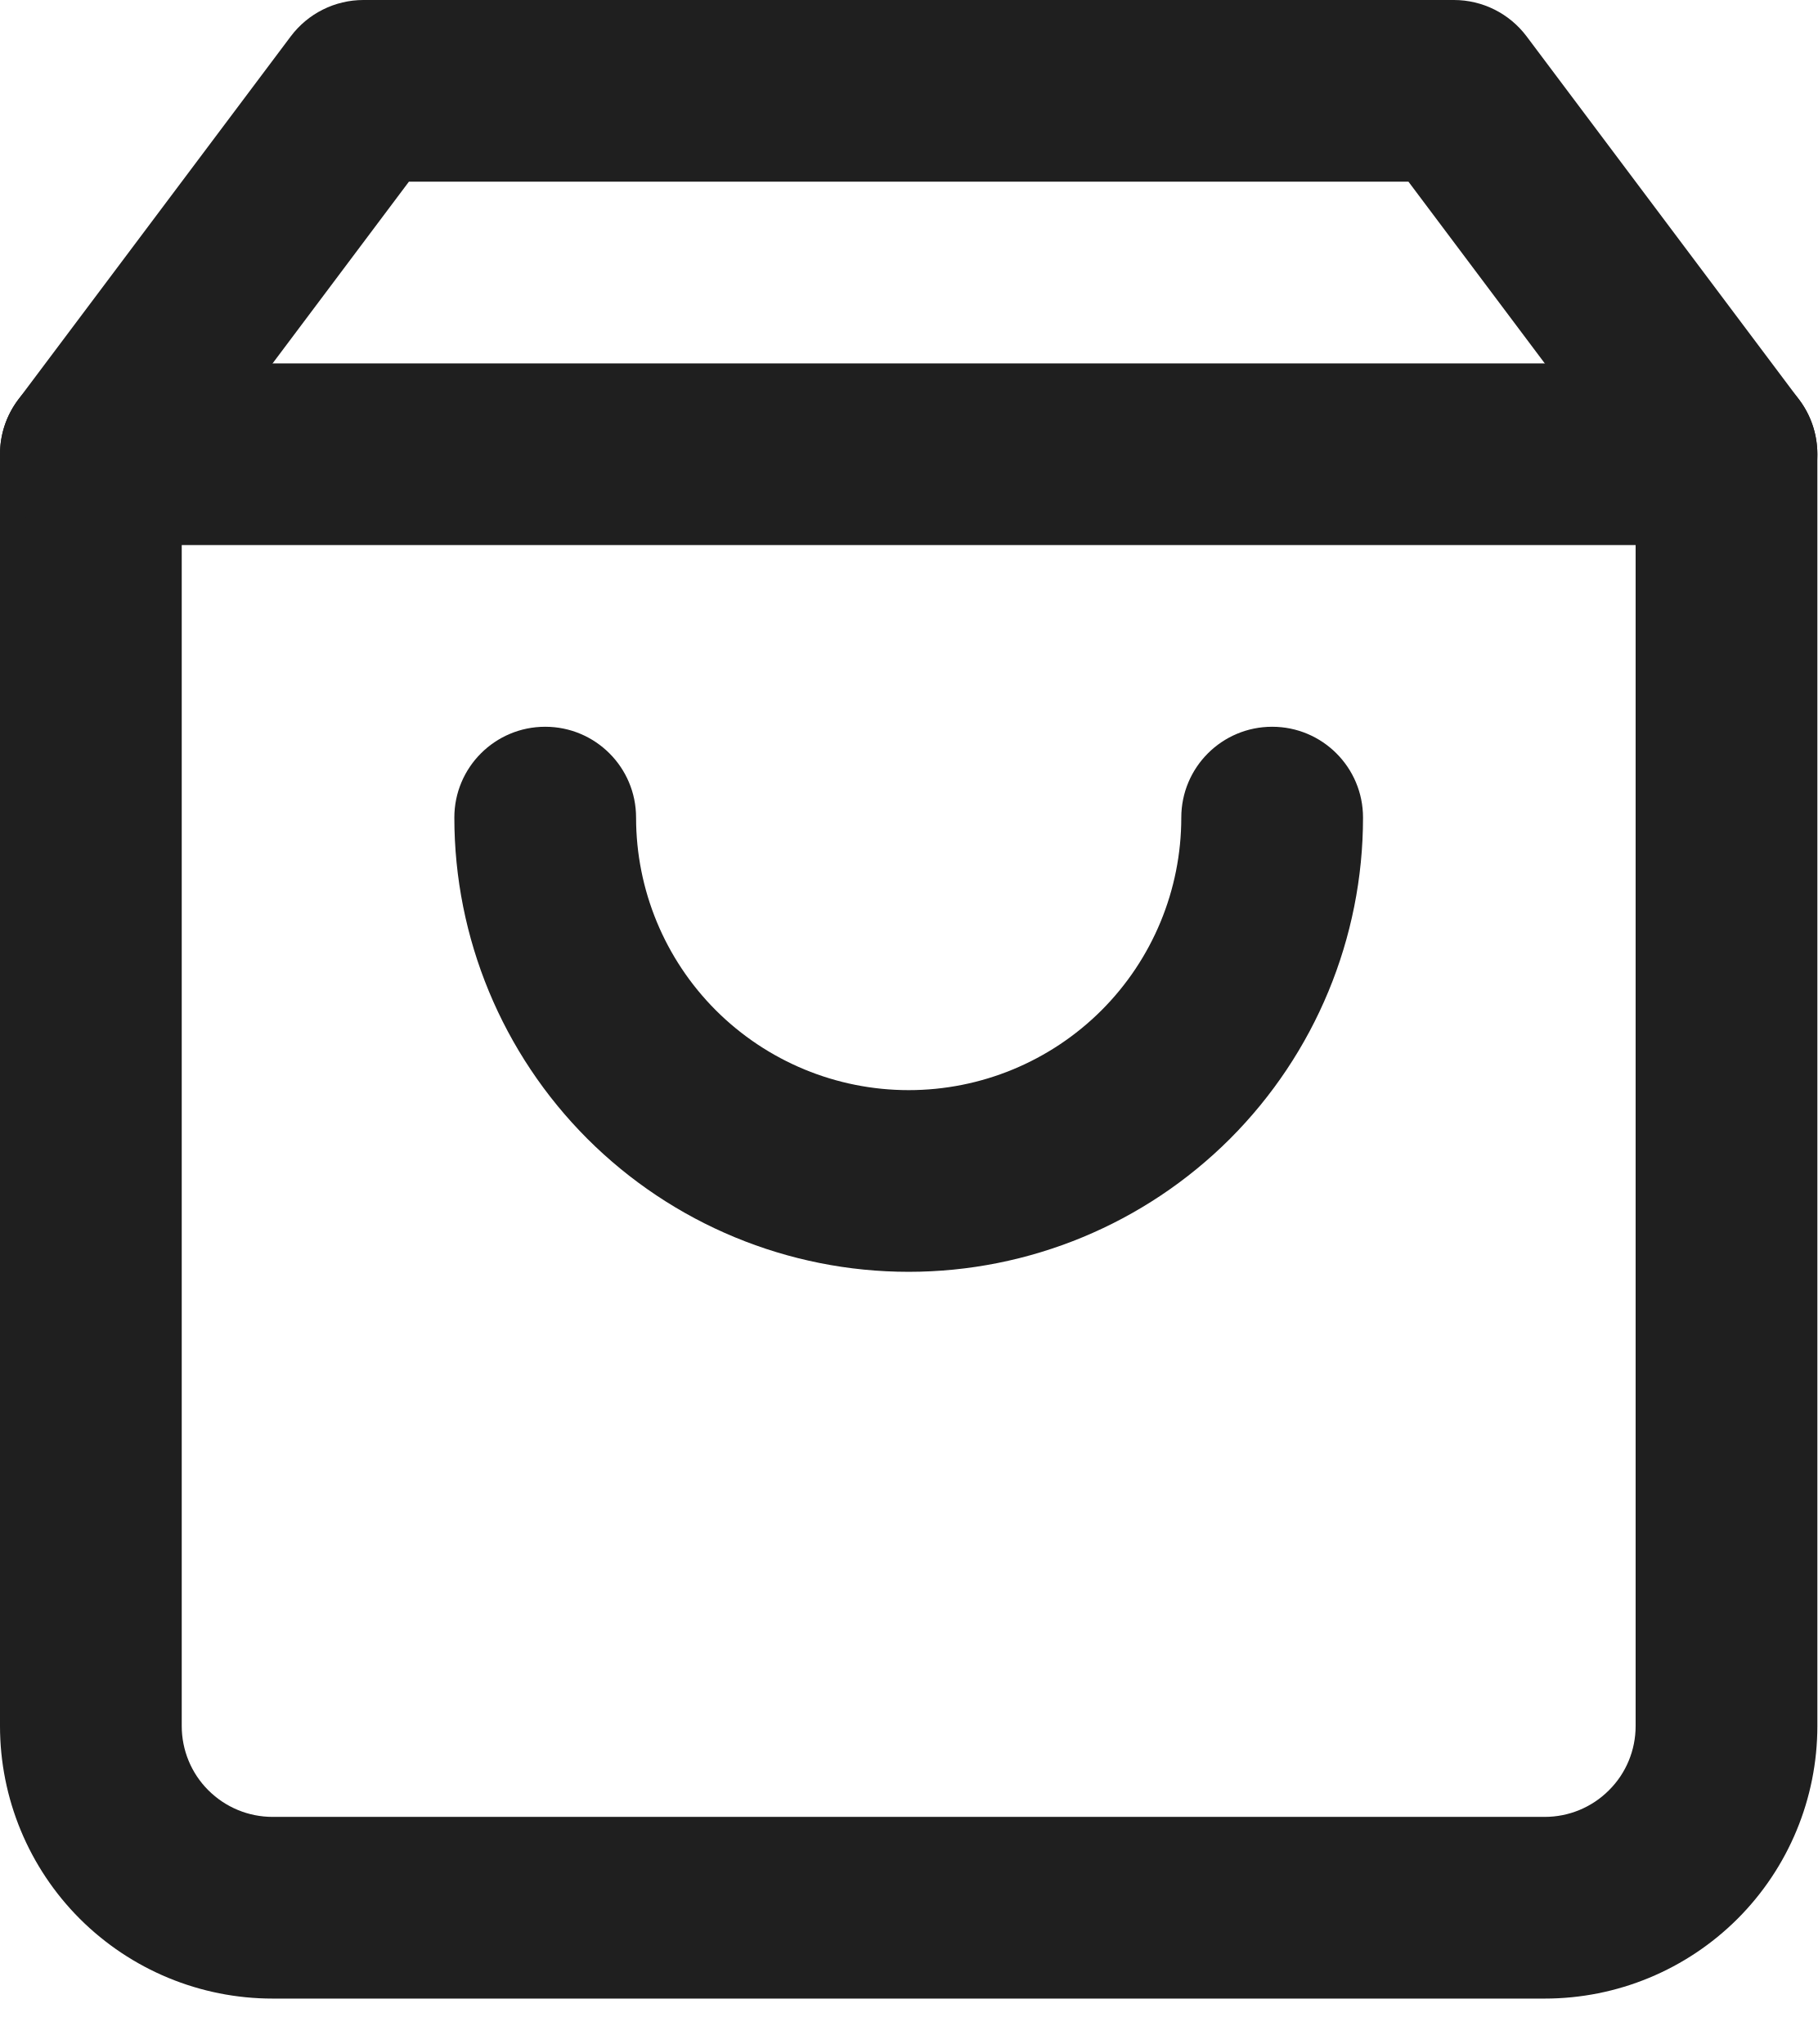
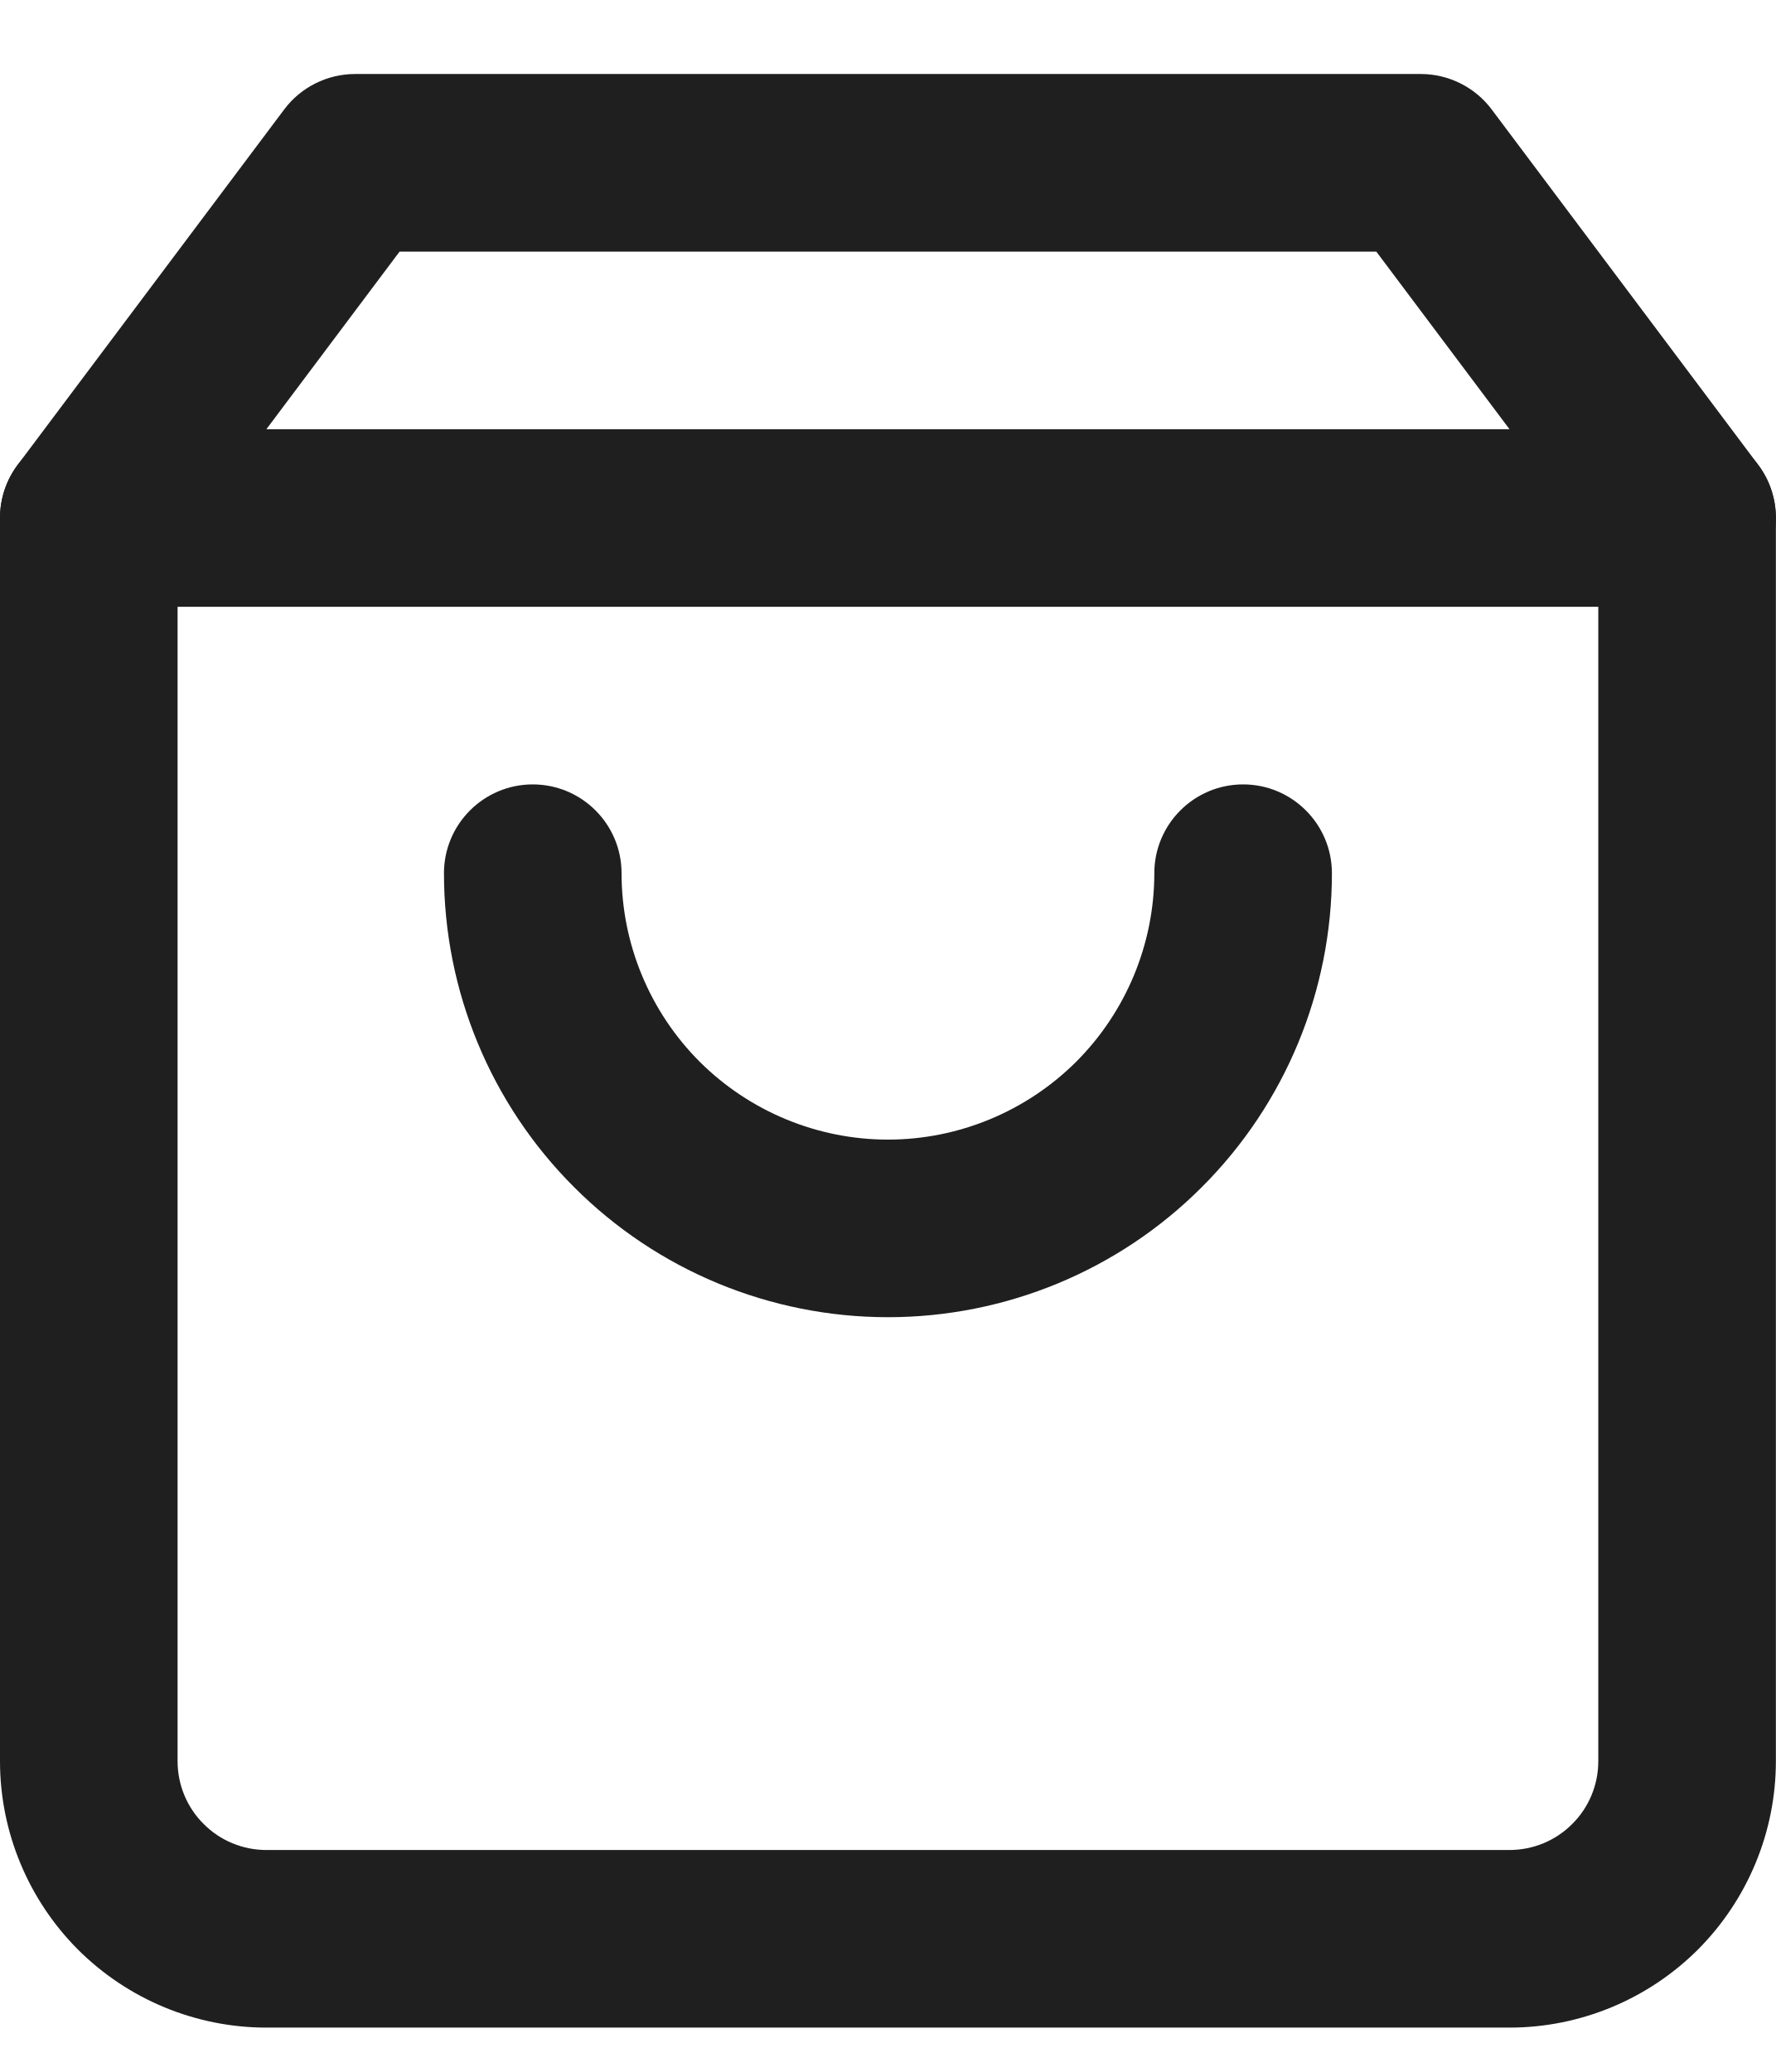
- <svg xmlns="http://www.w3.org/2000/svg" width="24" height="27" viewBox="0 0 24 27" fill="none">
-   <path fill-rule="evenodd" clip-rule="evenodd" d="M3.84 0.48C4.067 0.178 4.422 0 4.8 0H19.2C19.578 0 19.933 0.178 20.16 0.48L23.76 5.28C23.916 5.488 24 5.74 24 6V22.8C24 23.755 23.621 24.671 22.946 25.346C22.27 26.021 21.355 26.4 20.4 26.4H3.6C2.645 26.4 1.73 26.021 1.054 25.346C0.379 24.671 0 23.755 0 22.8V6C0 5.74 0.084 5.488 0.24 5.28L3.84 0.48ZM5.4 2.4L2.4 6.4V22.8C2.4 23.118 2.526 23.424 2.751 23.648C2.977 23.874 3.282 24 3.6 24H20.4C20.718 24 21.023 23.874 21.248 23.648C21.474 23.424 21.6 23.118 21.6 22.8V6.4L18.6 2.4H5.4Z" fill="#1F1F1F" />
-   <path fill-rule="evenodd" clip-rule="evenodd" d="M0 6C0 5.337 0.537 4.8 1.2 4.8H22.8C23.463 4.8 24 5.337 24 6C24 6.663 23.463 7.2 22.8 7.2H1.2C0.537 7.2 0 6.663 0 6Z" fill="#1F1F1F" />
-   <path fill-rule="evenodd" clip-rule="evenodd" d="M7.2 9.6C7.863 9.6 8.4 10.137 8.4 10.8C8.4 11.755 8.779 12.671 9.454 13.346C10.13 14.021 11.045 14.4 12 14.4C12.955 14.4 13.87 14.021 14.546 13.346C15.221 12.671 15.6 11.755 15.6 10.8C15.6 10.137 16.137 9.6 16.8 9.6C17.463 9.6 18 10.137 18 10.8C18 12.391 17.368 13.917 16.243 15.043C15.117 16.168 13.591 16.8 12 16.8C10.409 16.8 8.883 16.168 7.757 15.043C6.632 13.917 6 12.391 6 10.8C6 10.137 6.537 9.6 7.2 9.6Z" fill="#1F1F1F" />
+ <svg xmlns="http://www.w3.org/2000/svg" width="12" height="14" viewBox="0 0 12 14" fill="none">
+   <path fill-rule="evenodd" clip-rule="evenodd" d="M1.92 0.74C2.033 0.589 2.211 0.5 2.4 0.5H9.6C9.789 0.5 9.967 0.589 10.08 0.74L11.88 3.14C11.958 3.244 12 3.37 12 3.5V11.9C12 12.377 11.81 12.835 11.473 13.173C11.135 13.51 10.677 13.7 10.2 13.7H1.8C1.323 13.7 0.865 13.51 0.527 13.173C0.19 12.835 0 12.377 0 11.9V3.5C0 3.37 0.042 3.244 0.12 3.14L1.92 0.74ZM2.7 1.7L1.2 3.7V11.9C1.2 12.059 1.263 12.212 1.376 12.324C1.488 12.437 1.641 12.5 1.8 12.5H10.2C10.359 12.5 10.512 12.437 10.624 12.324C10.737 12.212 10.8 12.059 10.8 11.9V3.7L9.3 1.7H2.7Z" fill="#1F1F1F" />
+   <path fill-rule="evenodd" clip-rule="evenodd" d="M0 3.5C0 3.169 0.269 2.9 0.6 2.9H11.4C11.731 2.9 12 3.169 12 3.5C12 3.831 11.731 4.1 11.4 4.1H0.6C0.269 4.1 0 3.831 0 3.5Z" fill="#1F1F1F" />
+   <path fill-rule="evenodd" clip-rule="evenodd" d="M3.6 5.3C3.931 5.3 4.2 5.569 4.2 5.9C4.2 6.377 4.39 6.835 4.727 7.173C5.065 7.51 5.523 7.7 6 7.7C6.477 7.7 6.935 7.51 7.273 7.173C7.61 6.835 7.8 6.377 7.8 5.9C7.8 5.569 8.069 5.3 8.4 5.3C8.731 5.3 9 5.569 9 5.9C9 6.696 8.684 7.459 8.121 8.021C7.559 8.584 6.796 8.9 6 8.9C5.204 8.9 4.441 8.584 3.879 8.021C3.316 7.459 3 6.696 3 5.9C3 5.569 3.269 5.3 3.6 5.3Z" fill="#1F1F1F" />
</svg>
